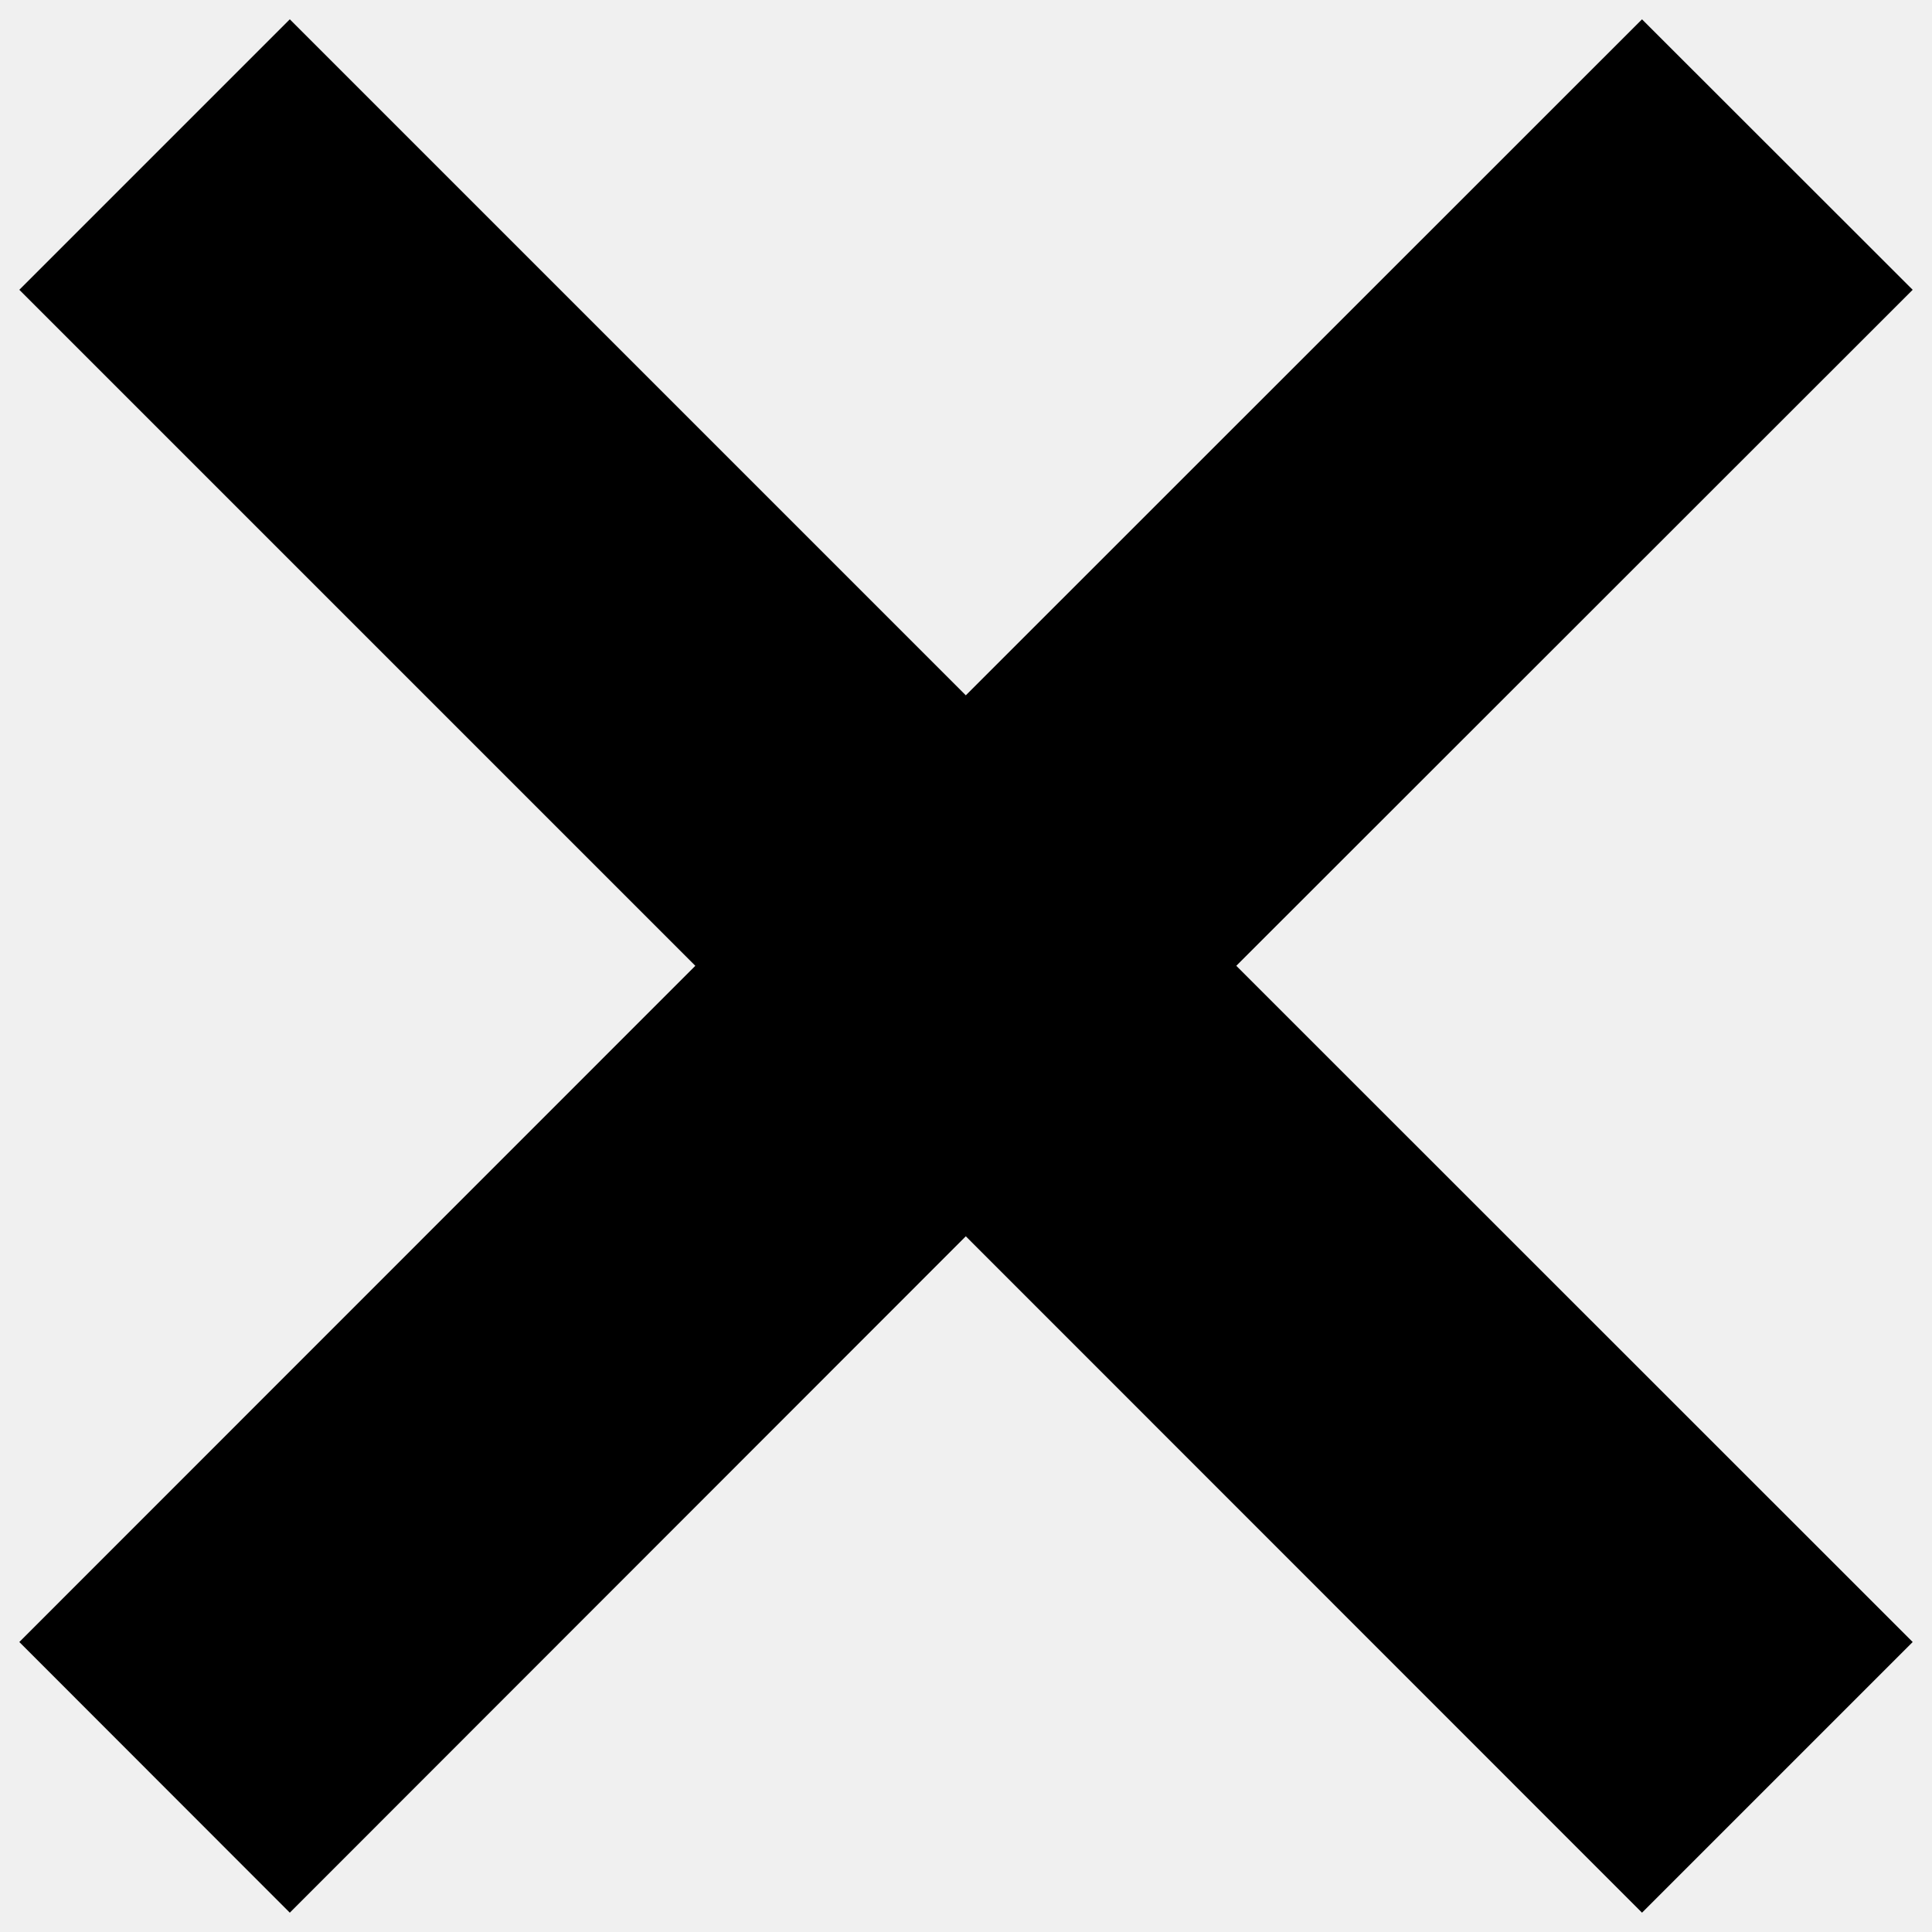
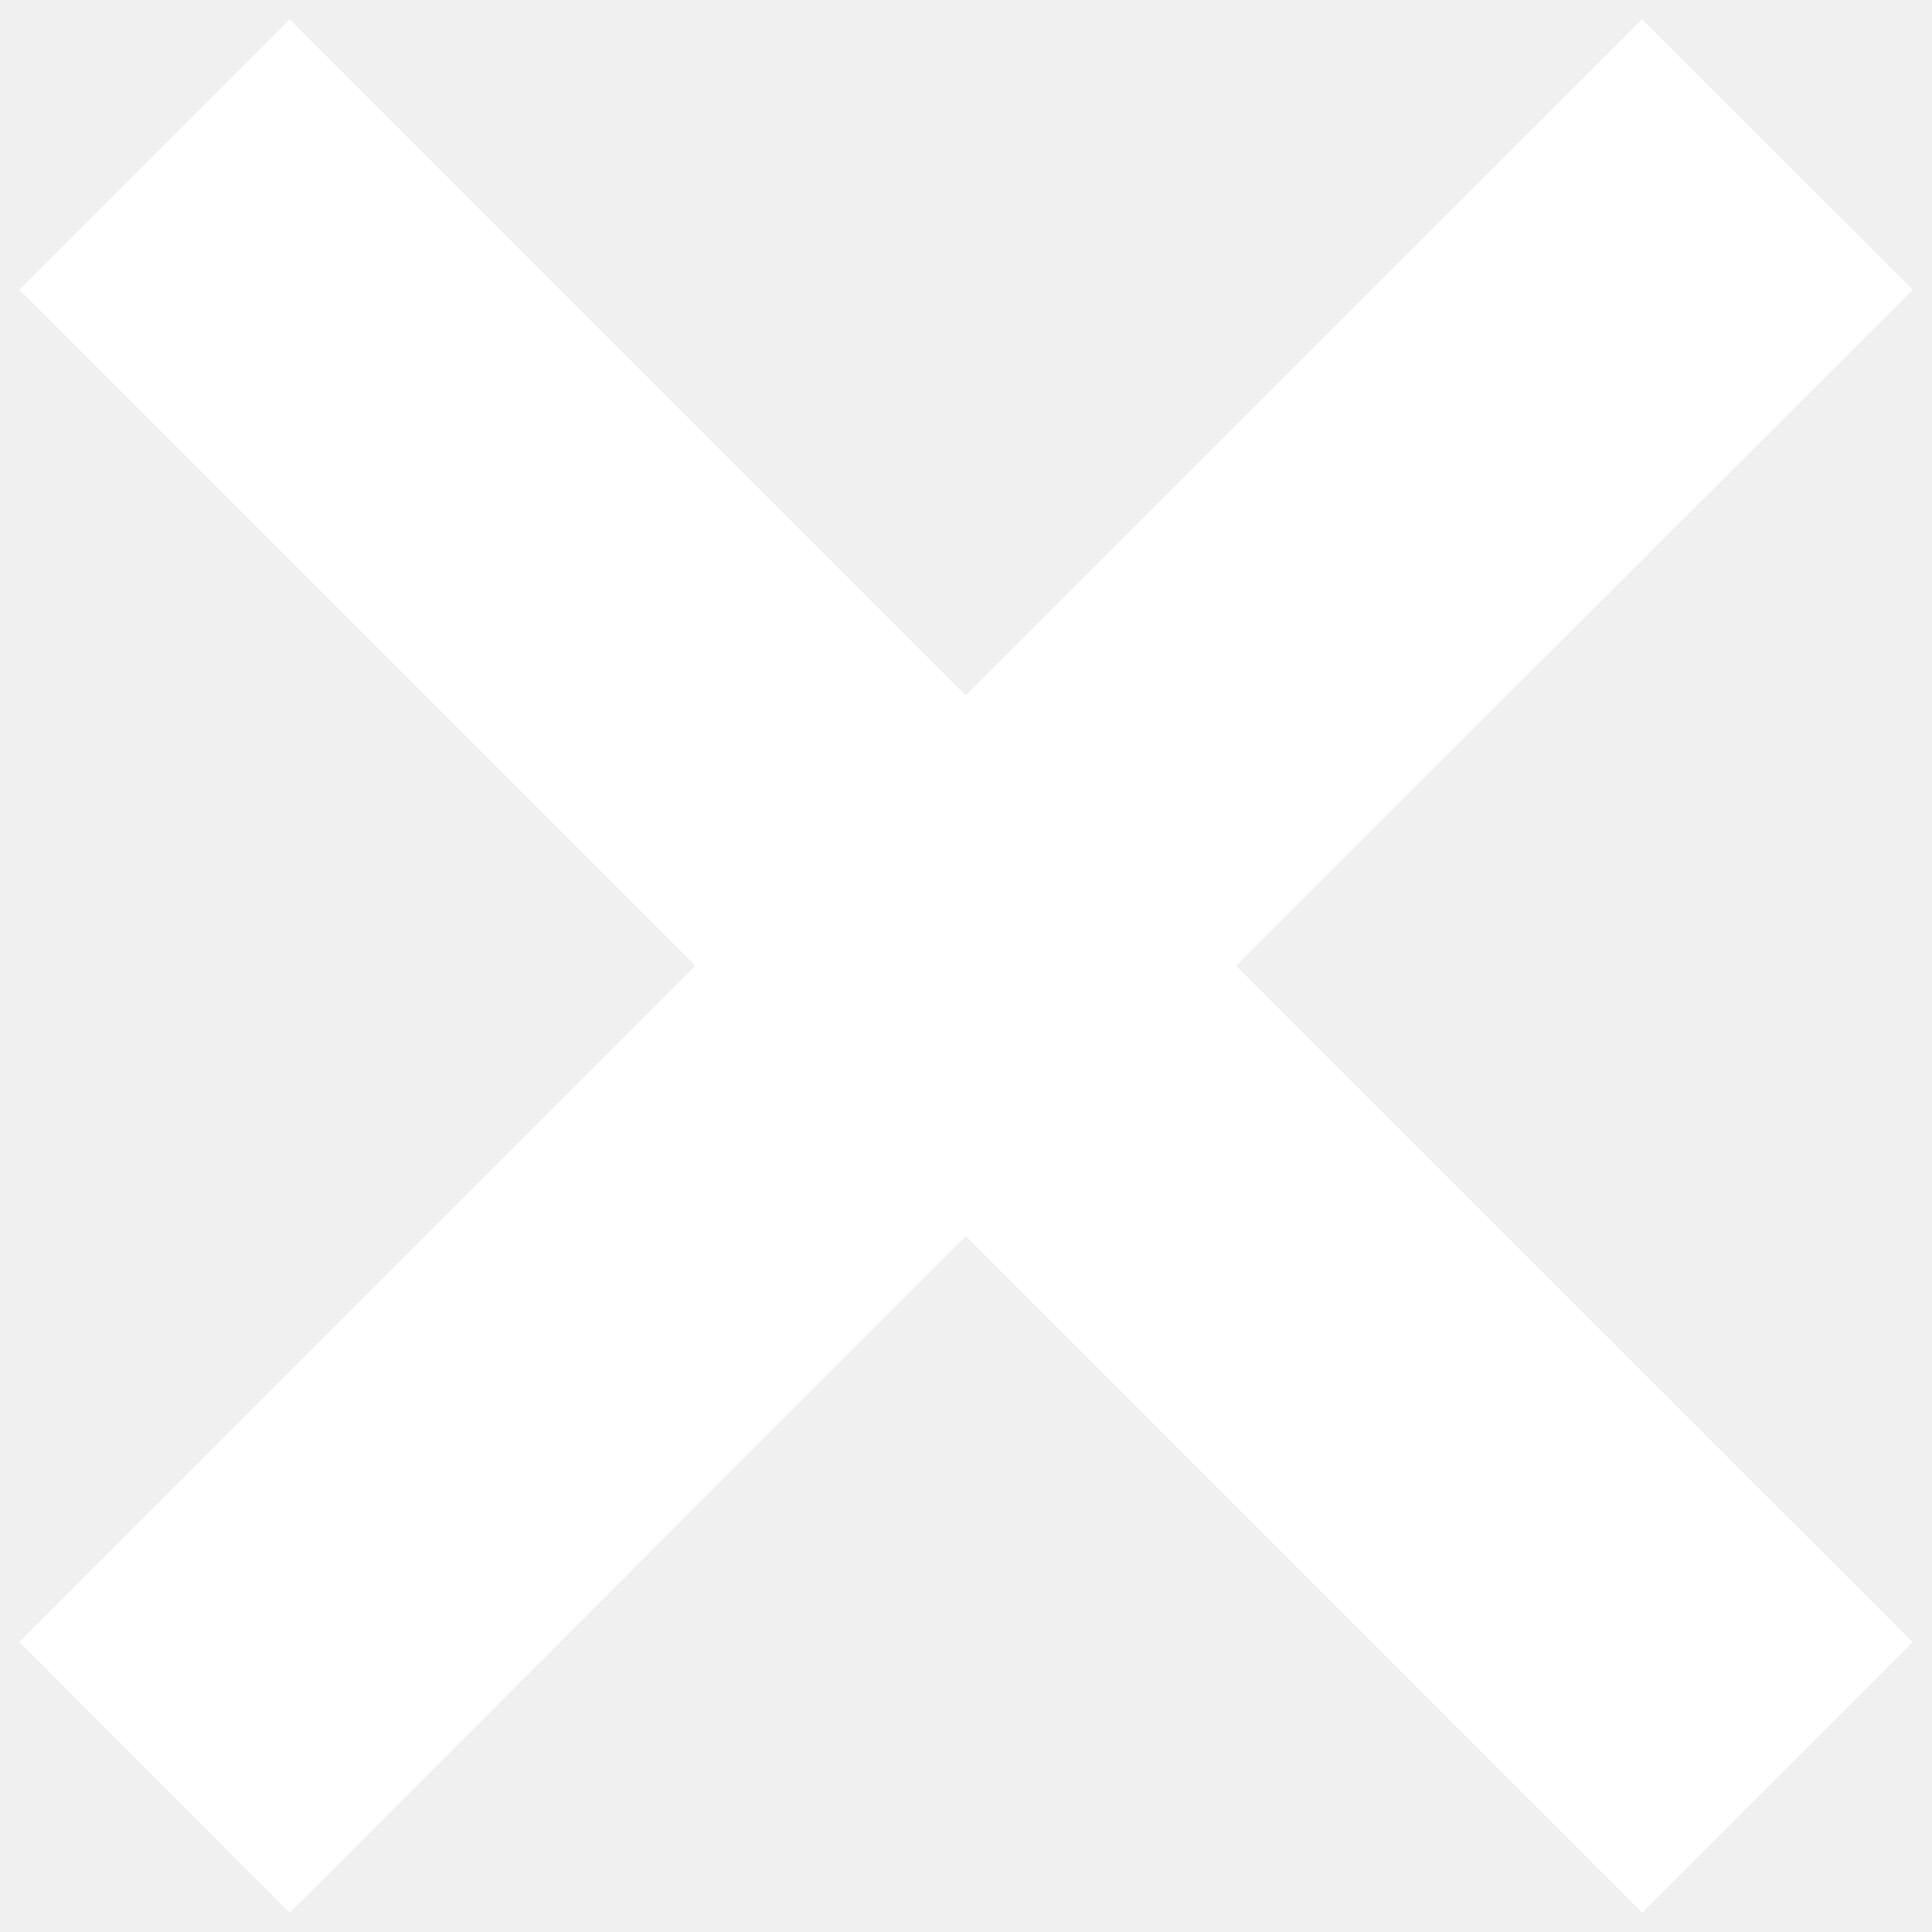
- <svg xmlns="http://www.w3.org/2000/svg" version="1.1" x="0px" y="0px" viewBox="0 0 1000 1000" enable-background="new 0 0 1000 1000" xml:space="preserve">
+ <svg xmlns="http://www.w3.org/2000/svg" version="1.1" id="Layer_1" x="0px" y="0px" width="300px" height="300px" viewBox="0 0 300 300" enable-background="new 0 0 300 300" xml:space="preserve">
  <g>
-     <path d="M849.9,990L990,849.9L639.9,499.9L990,150L849.9,10L499.9,359.9L150,10L10,150l349.9,349.9L10,849.9L150,990l349.9-350.1L849.9,990z" />
+     <path fill="#FFFFFF" d="M254.971,297L297,254.971l-105.029-105L297,45L254.971,3l-105,104.97L45,3L3,45l104.97,104.97L3,254.971   L45,297l104.97-105.029L254.971,297z" />
  </g>
</svg>
